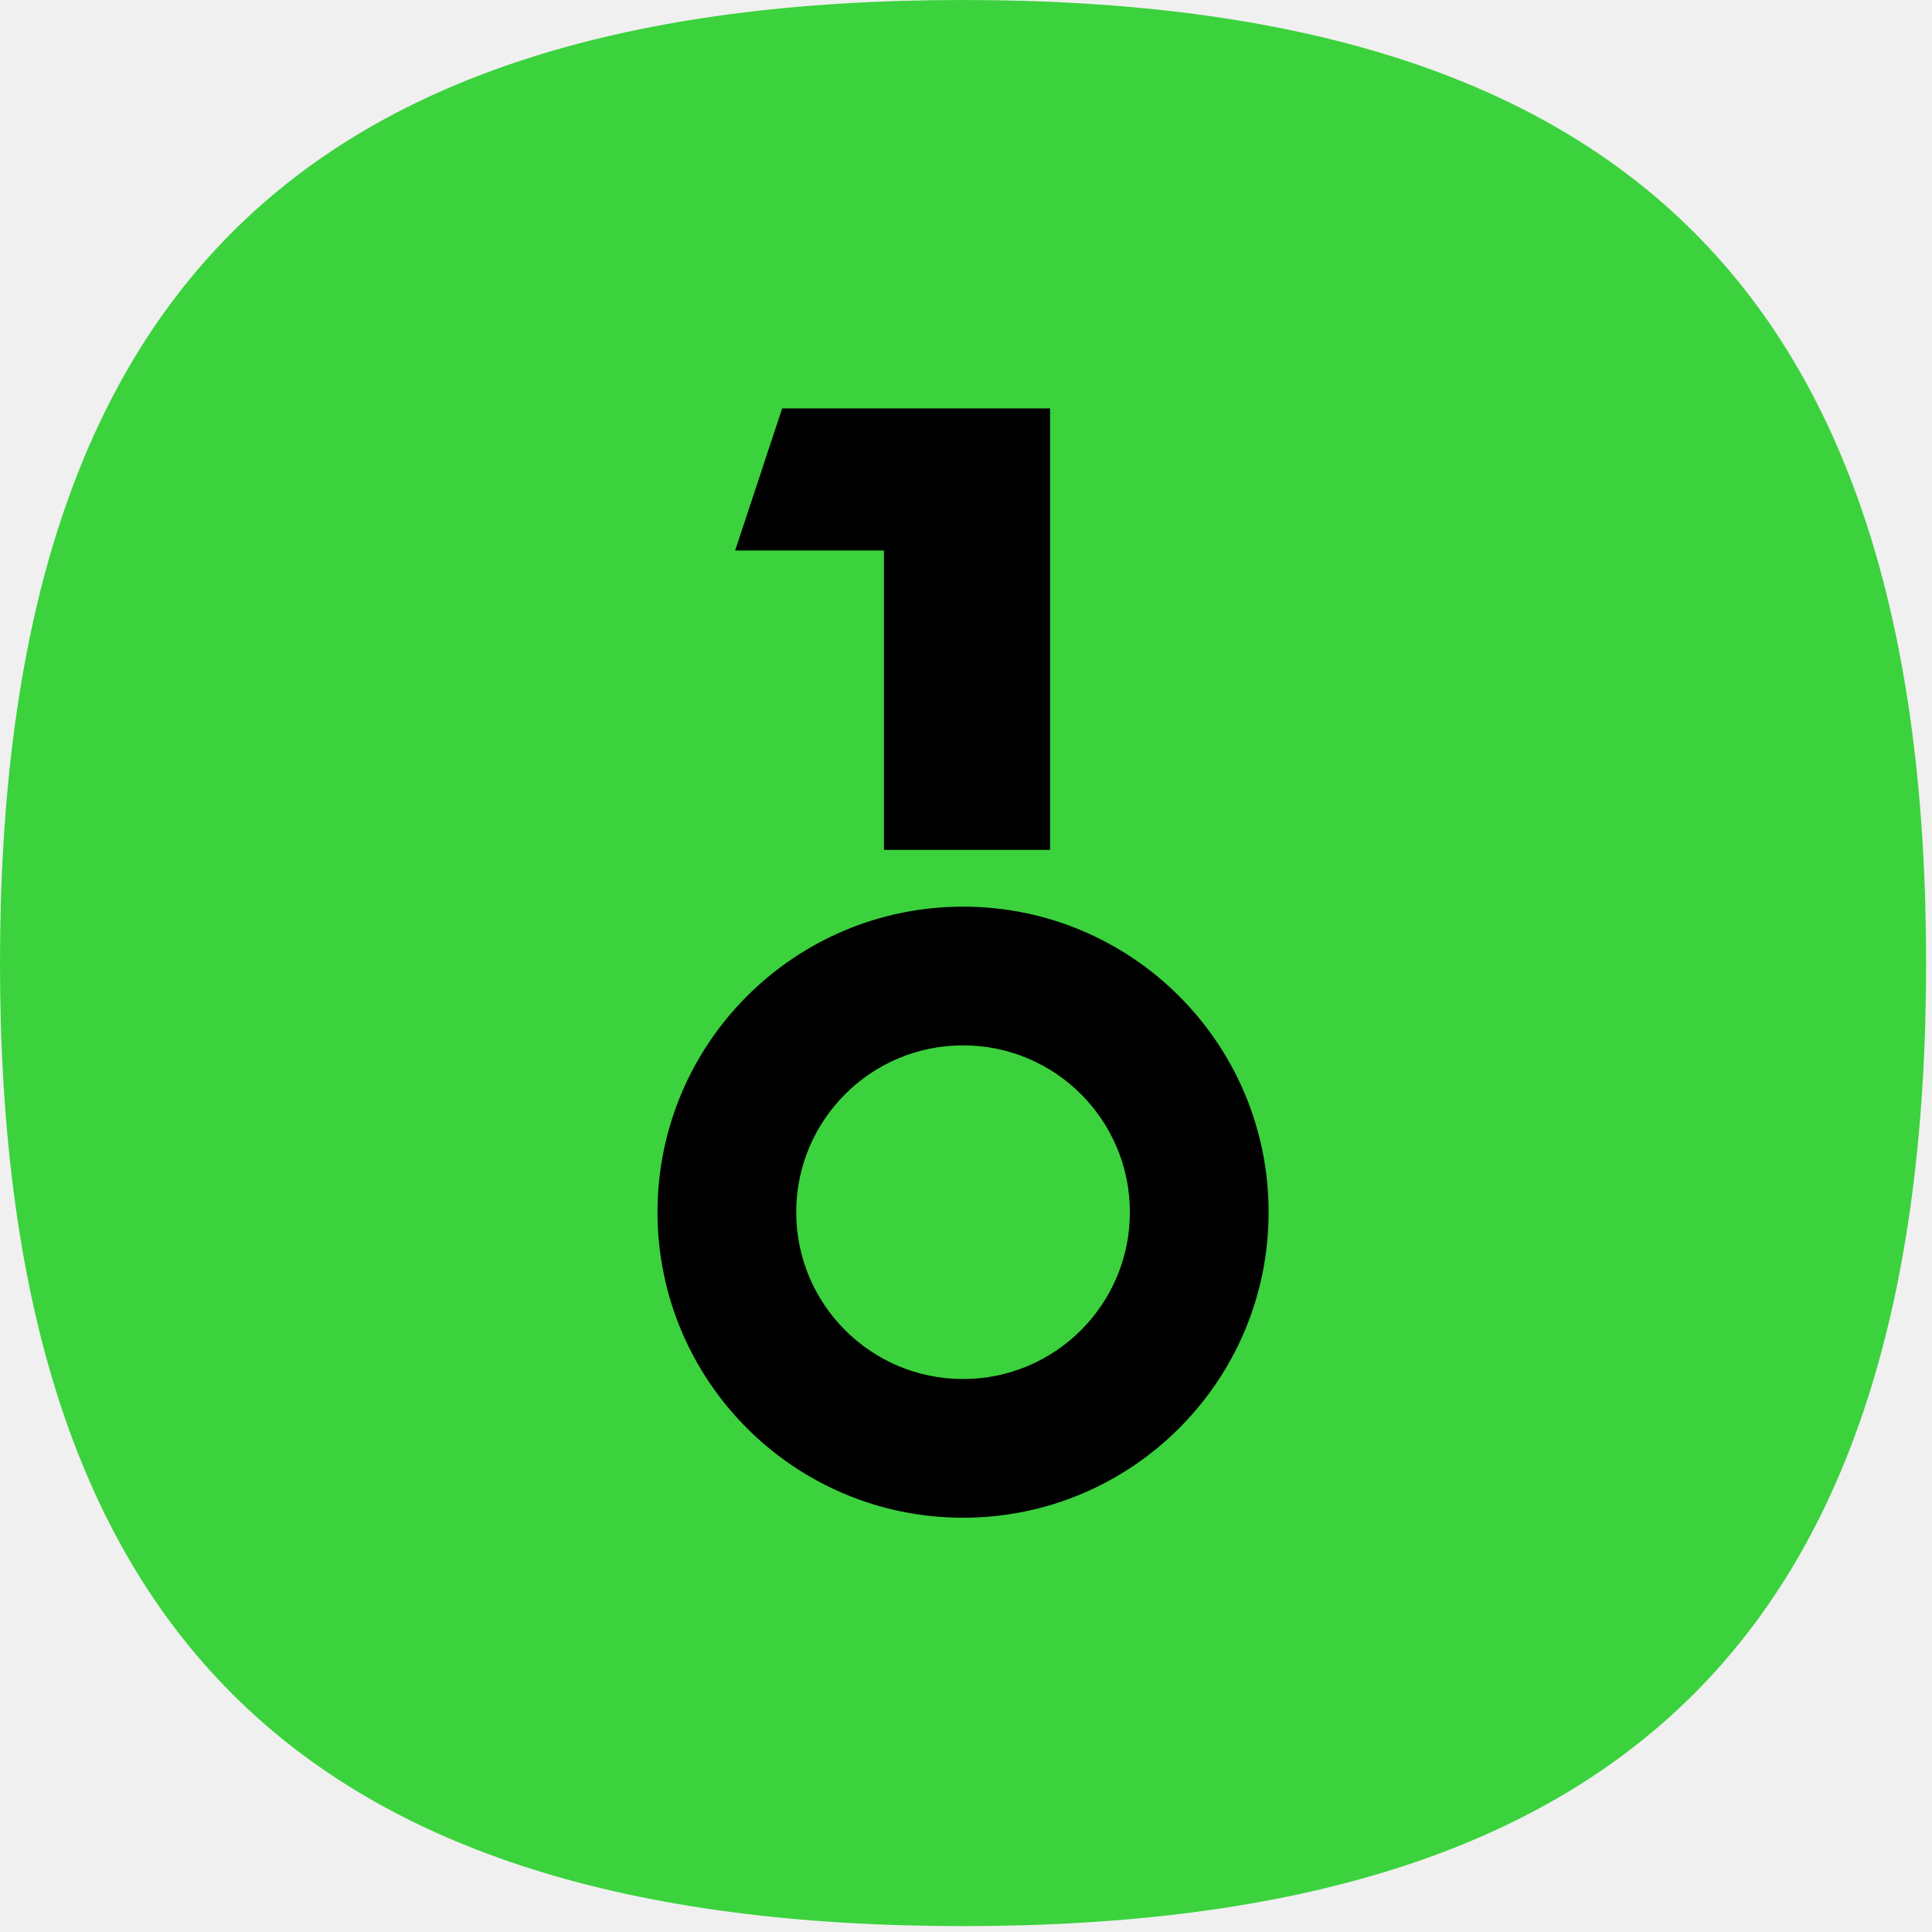
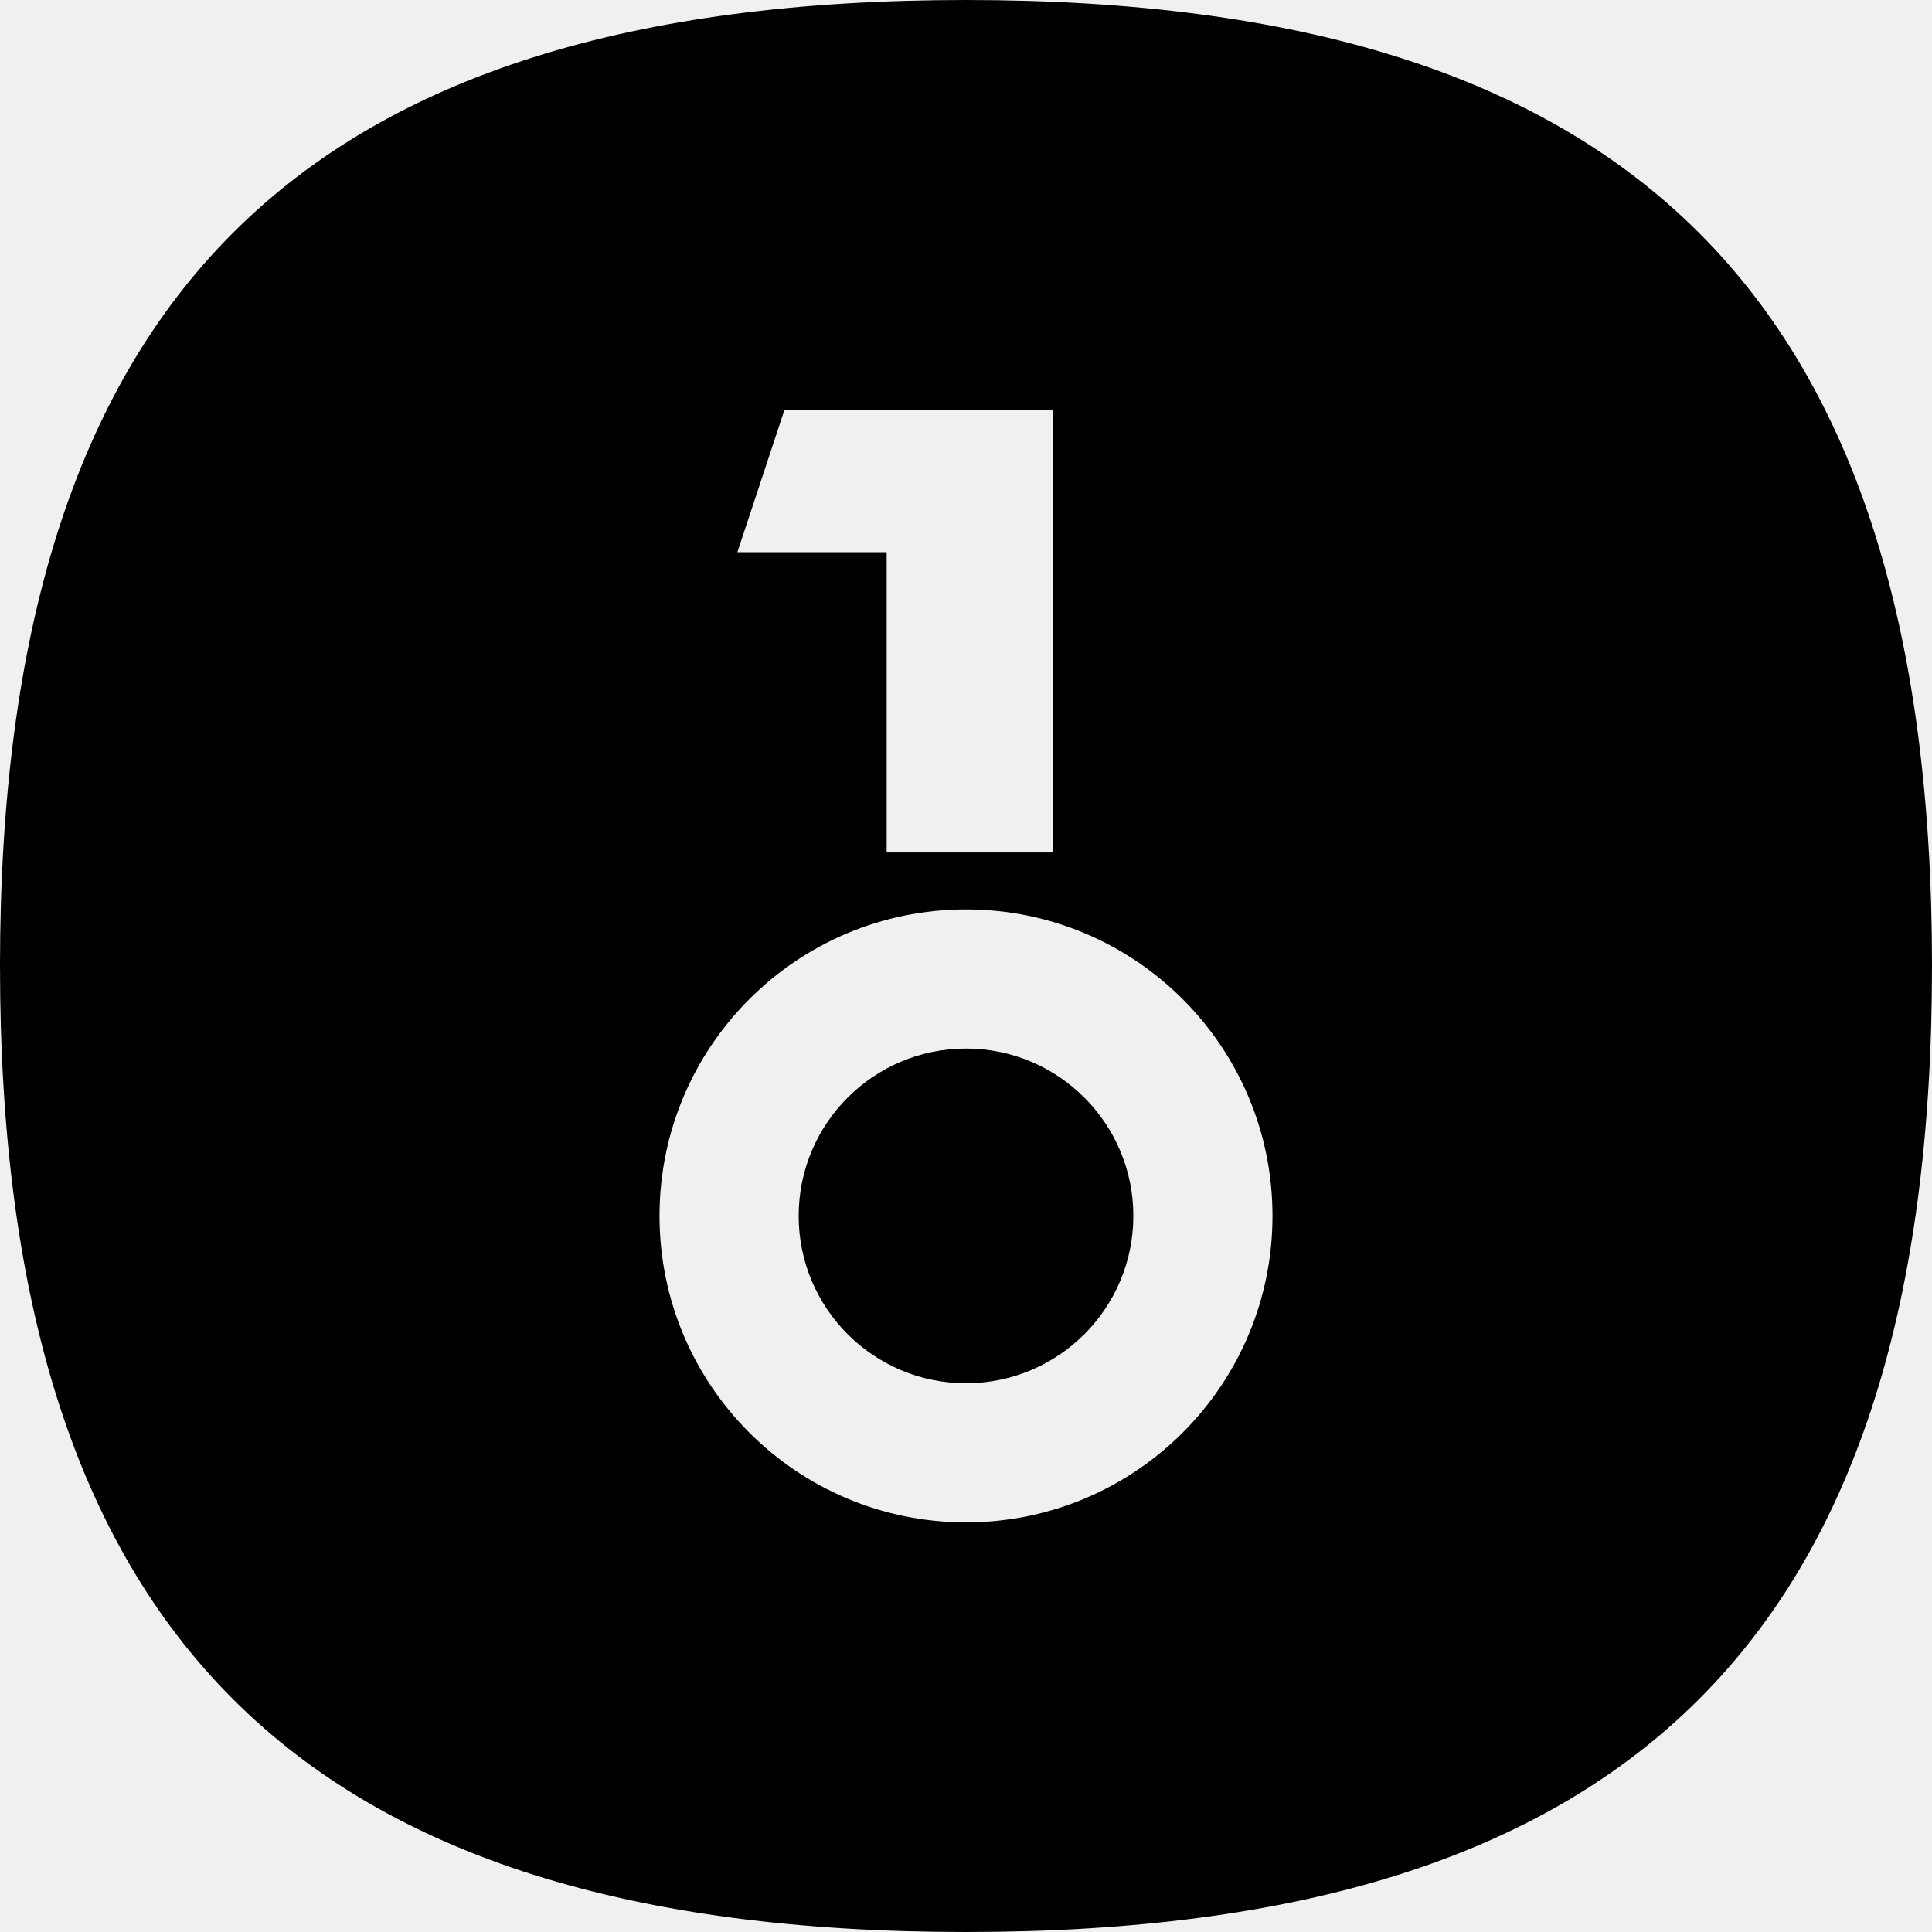
- <svg xmlns="http://www.w3.org/2000/svg" width="128" height="128" viewBox="0 0 128 128" fill="none">
-   <g clip-path="url(#clip0_45922_88)">
-     <path d="M127.61 63.805C127.61 107.853 107.853 127.61 63.805 127.61C19.757 127.61 0 107.853 0 63.805C0 19.757 19.757 0 63.805 0C107.853 0 127.61 19.757 127.61 63.805Z" fill="#3BD23D" />
-     <path d="M69.57 27.056L51.82 27.056L48.706 36.472H58.565L58.565 56.306H69.57V27.056Z" fill="black" />
-     <path fill-rule="evenodd" clip-rule="evenodd" d="M84.049 80.311C84.049 91.491 74.985 100.554 63.805 100.554C52.625 100.554 43.562 91.491 43.562 80.311C43.562 69.131 52.625 60.068 63.805 60.068C74.985 60.068 84.049 69.131 84.049 80.311ZM74.858 80.311C74.858 86.415 69.91 91.364 63.805 91.364C57.701 91.364 52.752 86.415 52.752 80.311C52.752 74.207 57.701 69.258 63.805 69.258C69.91 69.258 74.858 74.207 74.858 80.311Z" fill="black" />
-   </g>
-   <defs>
-     <clipPath id="clip0_45922_88">
-       <rect width="128" height="128" fill="white" />
-     </clipPath>
-   </defs>
+ <svg xmlns="http://www.w3.org/2000/svg" width="288" height="288" viewBox="72 72 144 144" fill="none">
+   <path fill-rule="evenodd" clip-rule="evenodd" d="M144 216C193.706 216 216 193.706 216 144C216 94.294 193.706 72 144 72C94.294 72 72 94.294 72 144C72 193.706 94.294 216 144 216ZM130.475 102.531H150.505V135.538H138.086V113.156H126.961L130.475 102.531ZM144 185.469C156.616 185.469 166.844 175.242 166.844 162.626C166.844 150.01 156.616 139.783 144 139.783C131.384 139.783 121.157 150.01 121.157 162.626C121.157 175.242 131.384 185.469 144 185.469ZM144 175.099C150.889 175.099 156.473 169.515 156.473 162.626C156.473 155.738 150.889 150.153 144 150.153C137.112 150.153 131.528 155.738 131.528 162.626C131.528 169.515 137.112 175.099 144 175.099Z" fill="black" style="fill:black;fill-opacity:1;" />
</svg>
